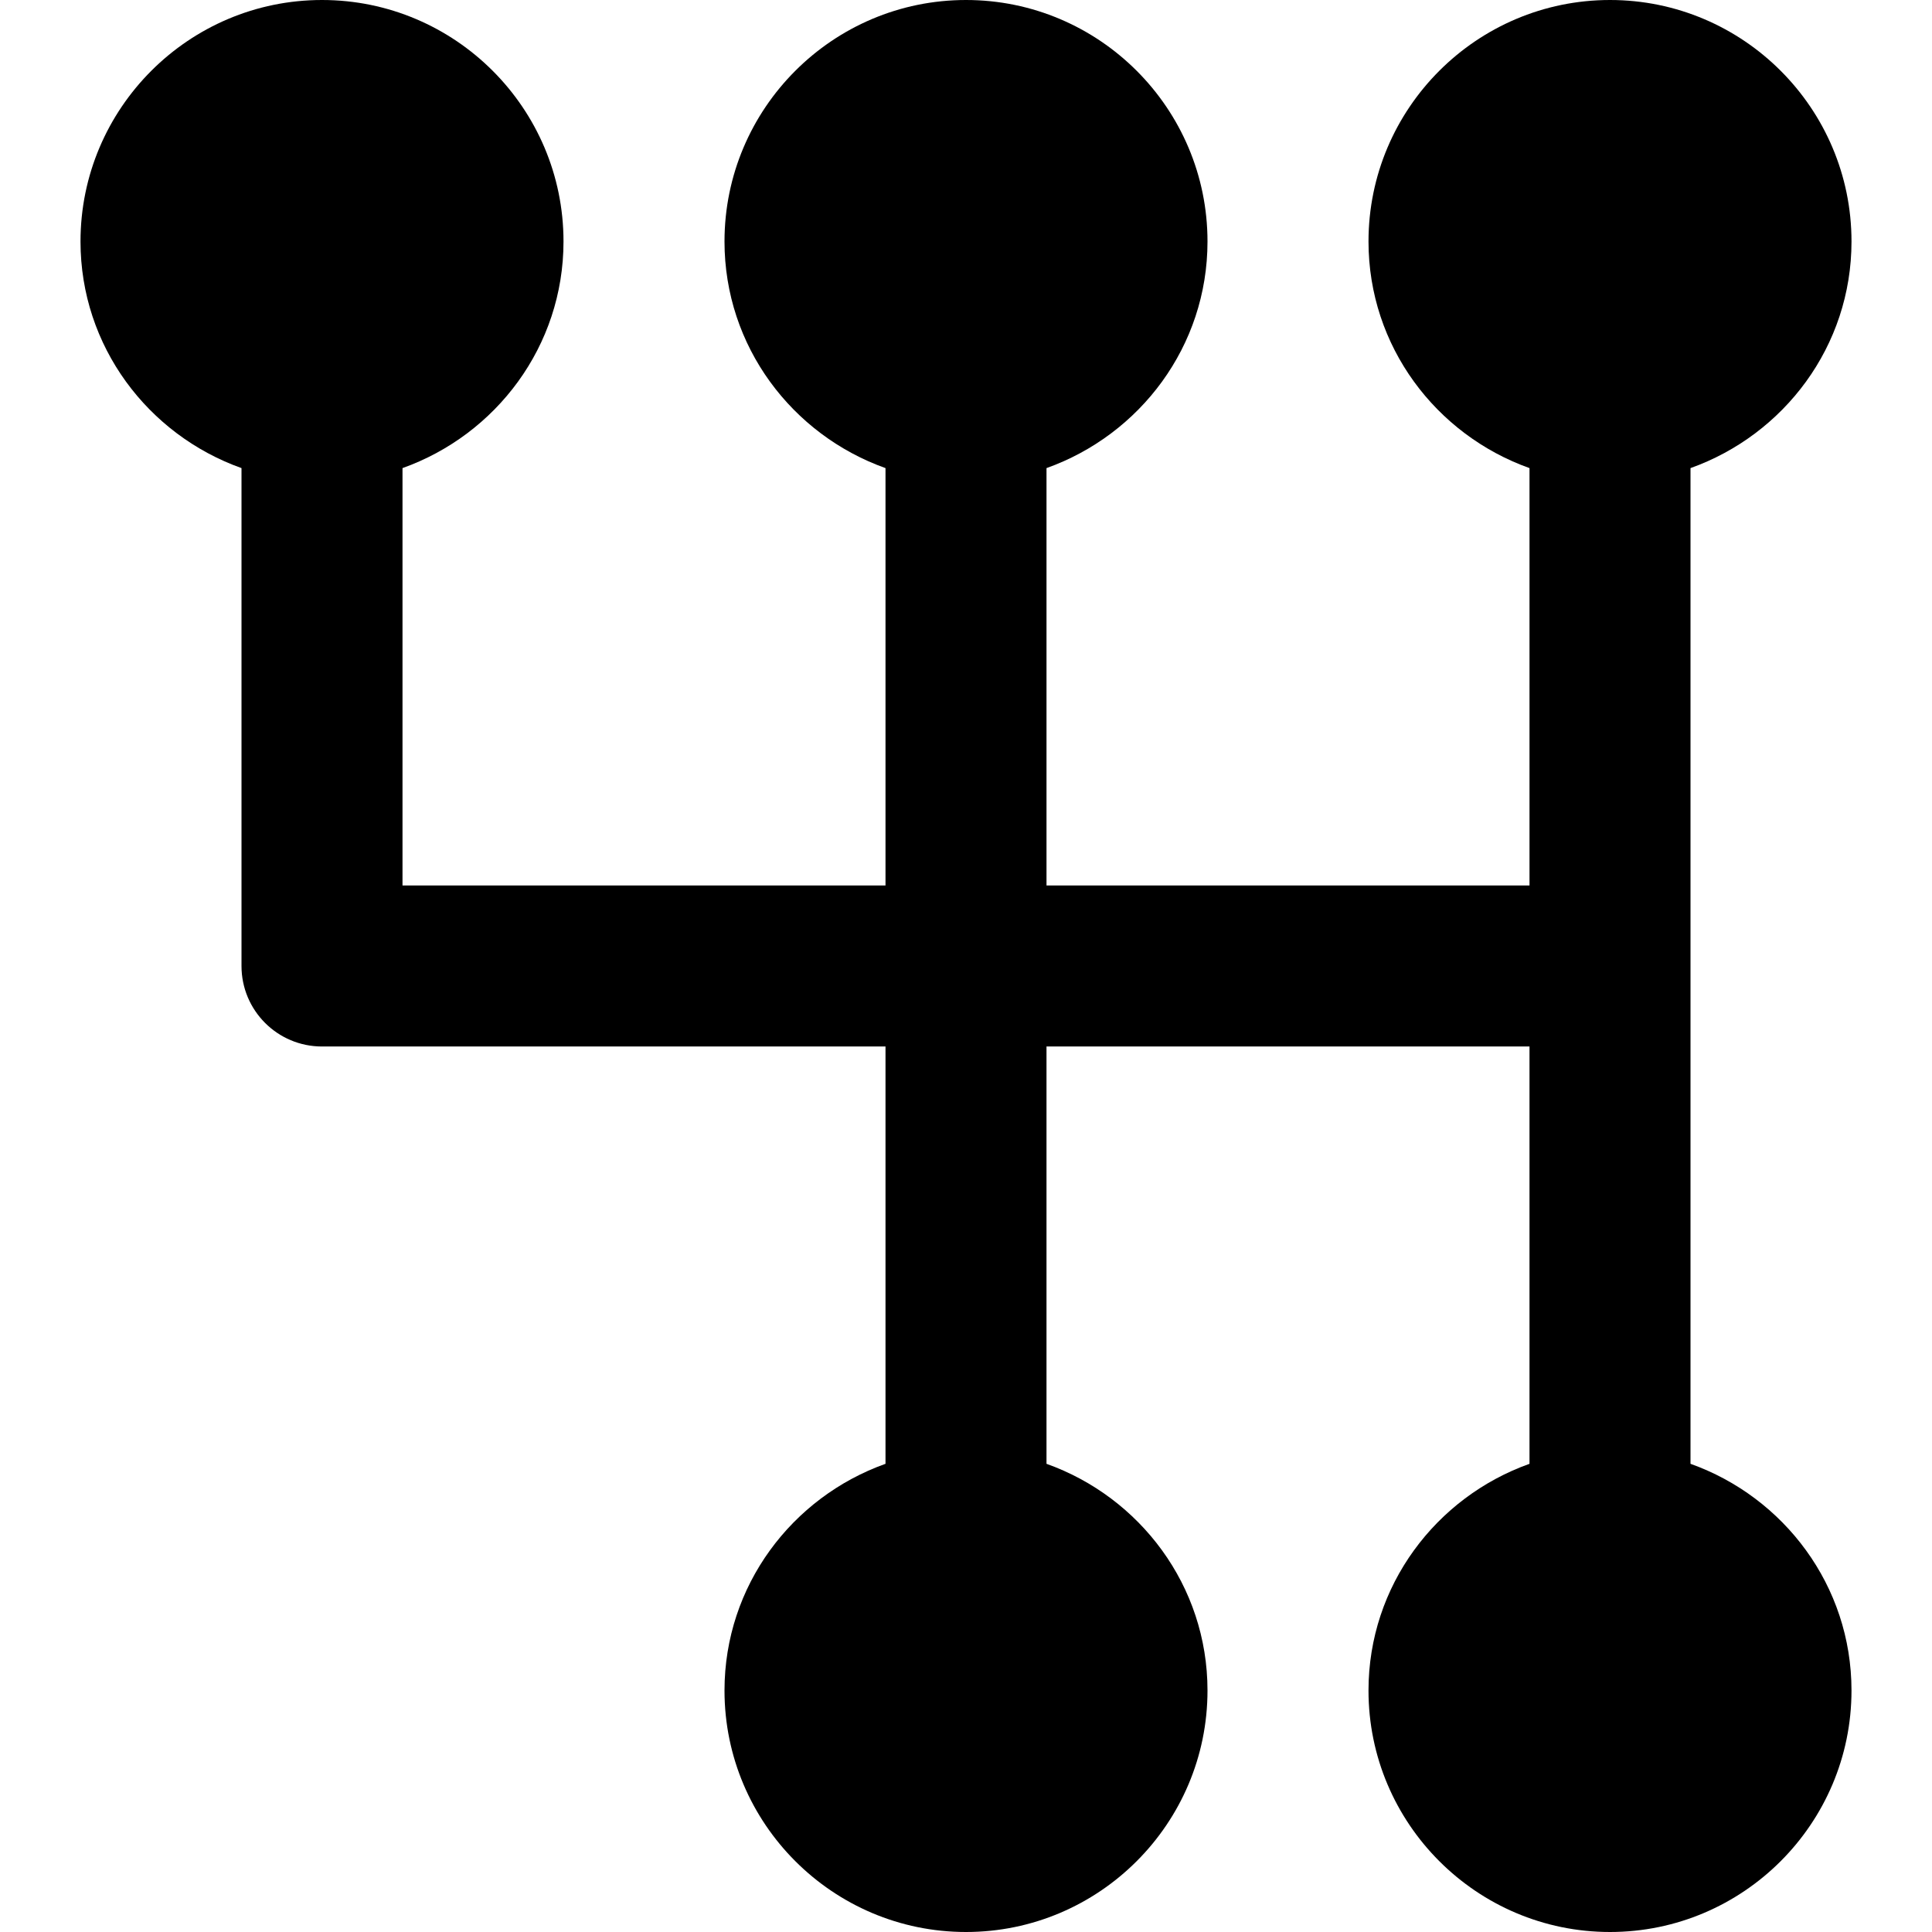
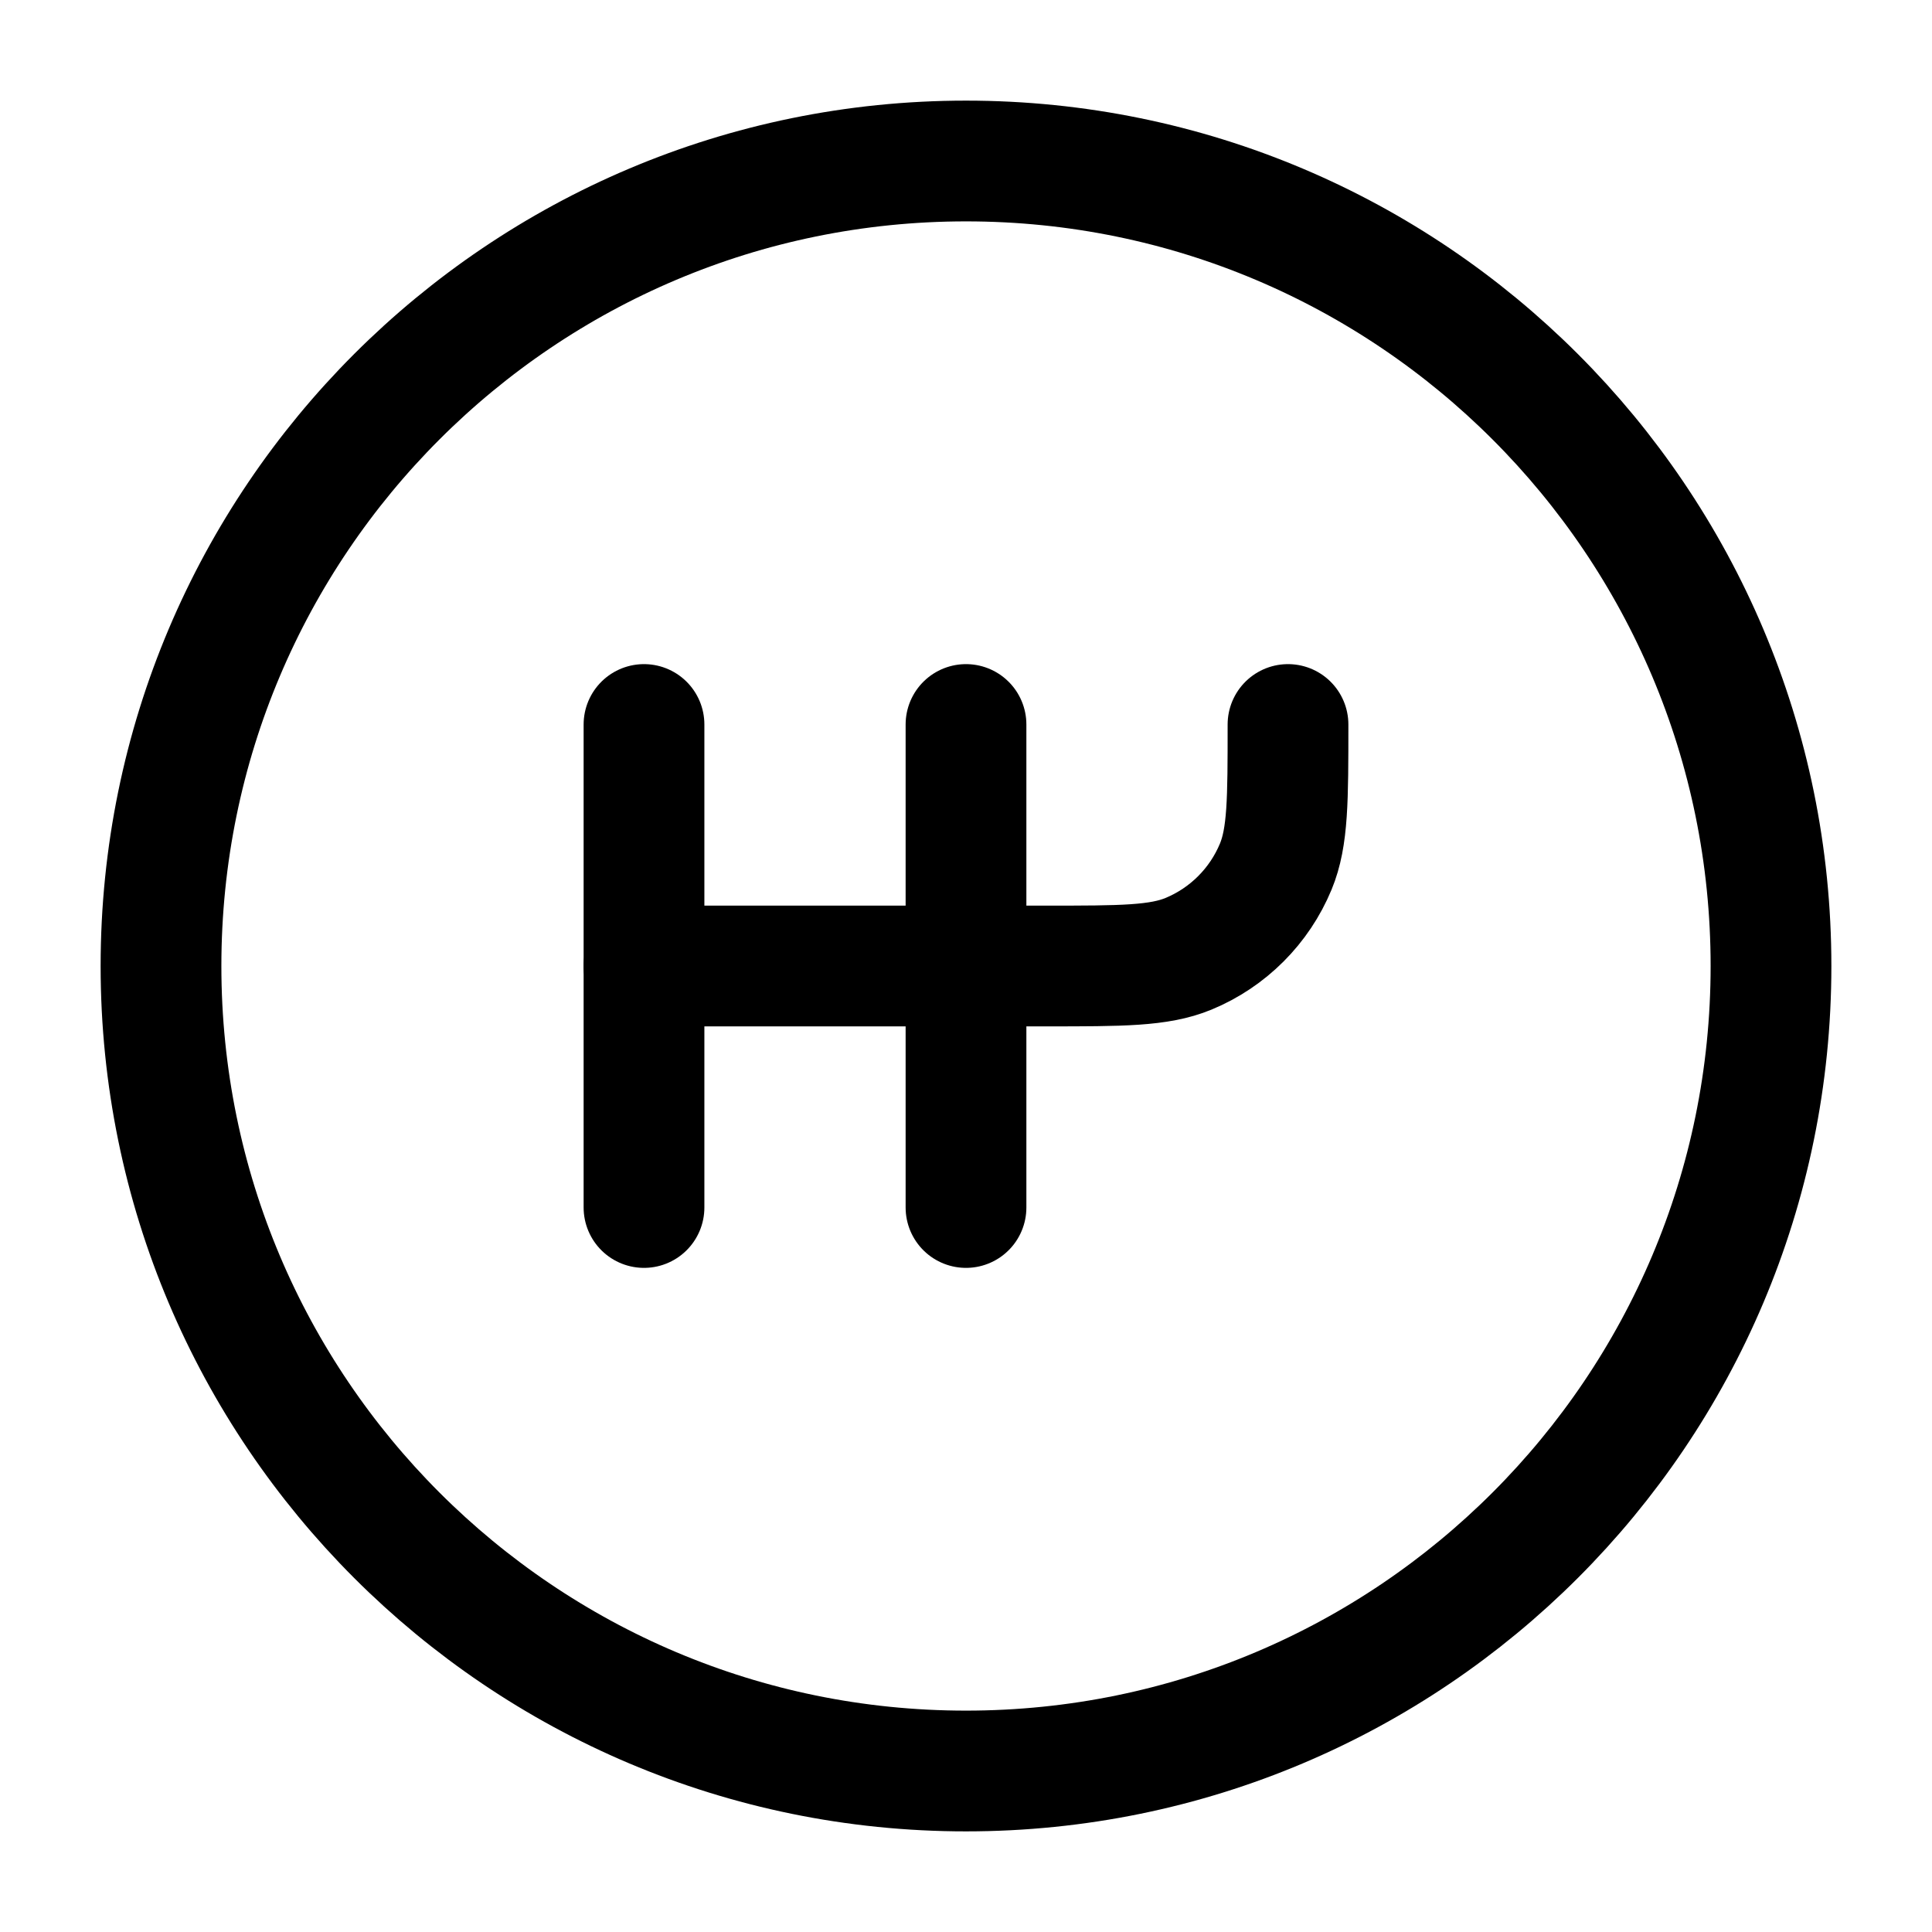
- <svg xmlns="http://www.w3.org/2000/svg" fill="#000000" height="18" width="18" version="1.1" id="Layer_1" viewBox="0 0 512 512" xml:space="preserve">
-   <g>
-     <g>
-       <path d="M448,387.925V256V124.053c24.768-8.832,42.667-32.277,42.667-60.053c0-35.307-28.715-64-64-64c-35.285,0-64,28.693-64,64    c0,27.776,17.899,51.221,42.667,60.053v110.613h-128V124.053C302.101,115.221,320,91.776,320,64c0-35.307-28.715-64-64-64    s-64,28.693-64,64c0,27.776,17.899,51.221,42.667,60.053v110.613h-128V124.053c24.768-8.832,42.667-32.277,42.667-60.053    c0-35.307-28.715-64-64-64s-64,28.693-64,64c0,27.776,17.899,51.221,42.667,60.053V256c0,11.776,9.536,21.333,21.333,21.333    h149.333v110.592C209.899,396.757,192,420.224,192,448c0,35.285,28.715,64,64,64s64-28.715,64-64    c0-27.776-17.899-51.243-42.667-60.075V277.333h128v110.592c-24.768,8.832-42.667,32.299-42.667,60.075c0,35.285,28.715,64,64,64    c35.285,0,64-28.715,64-64C490.667,420.224,472.768,396.757,448,387.925z" />
-     </g>
-   </g>
+ <svg xmlns="http://www.w3.org/2000/svg" width="18" height="18" viewBox="0 0 24 24" fill="none">
+   <path d="M8 9V15" stroke="#000000" stroke-width="1.5" stroke-linecap="round" />
+   <path d="M12 9V15" stroke="#000000" stroke-width="1.5" stroke-linecap="round" />
+   <path d="M8 12H13C13.932 12 14.398 12 14.765 11.848C15.255 11.645 15.645 11.255 15.848 10.765C16 10.398 16 9.932 16 9" stroke="#000000" stroke-width="1.5" stroke-linecap="round" />
+   <path d="M22 12C22 17.523 17.523 22 12 22C6.477 22 2 17.523 2 12C2 6.477 6.477 2 12 2C17.523 2 22 6.477 22 12Z" stroke="#000000" stroke-width="1.5" />
</svg>
